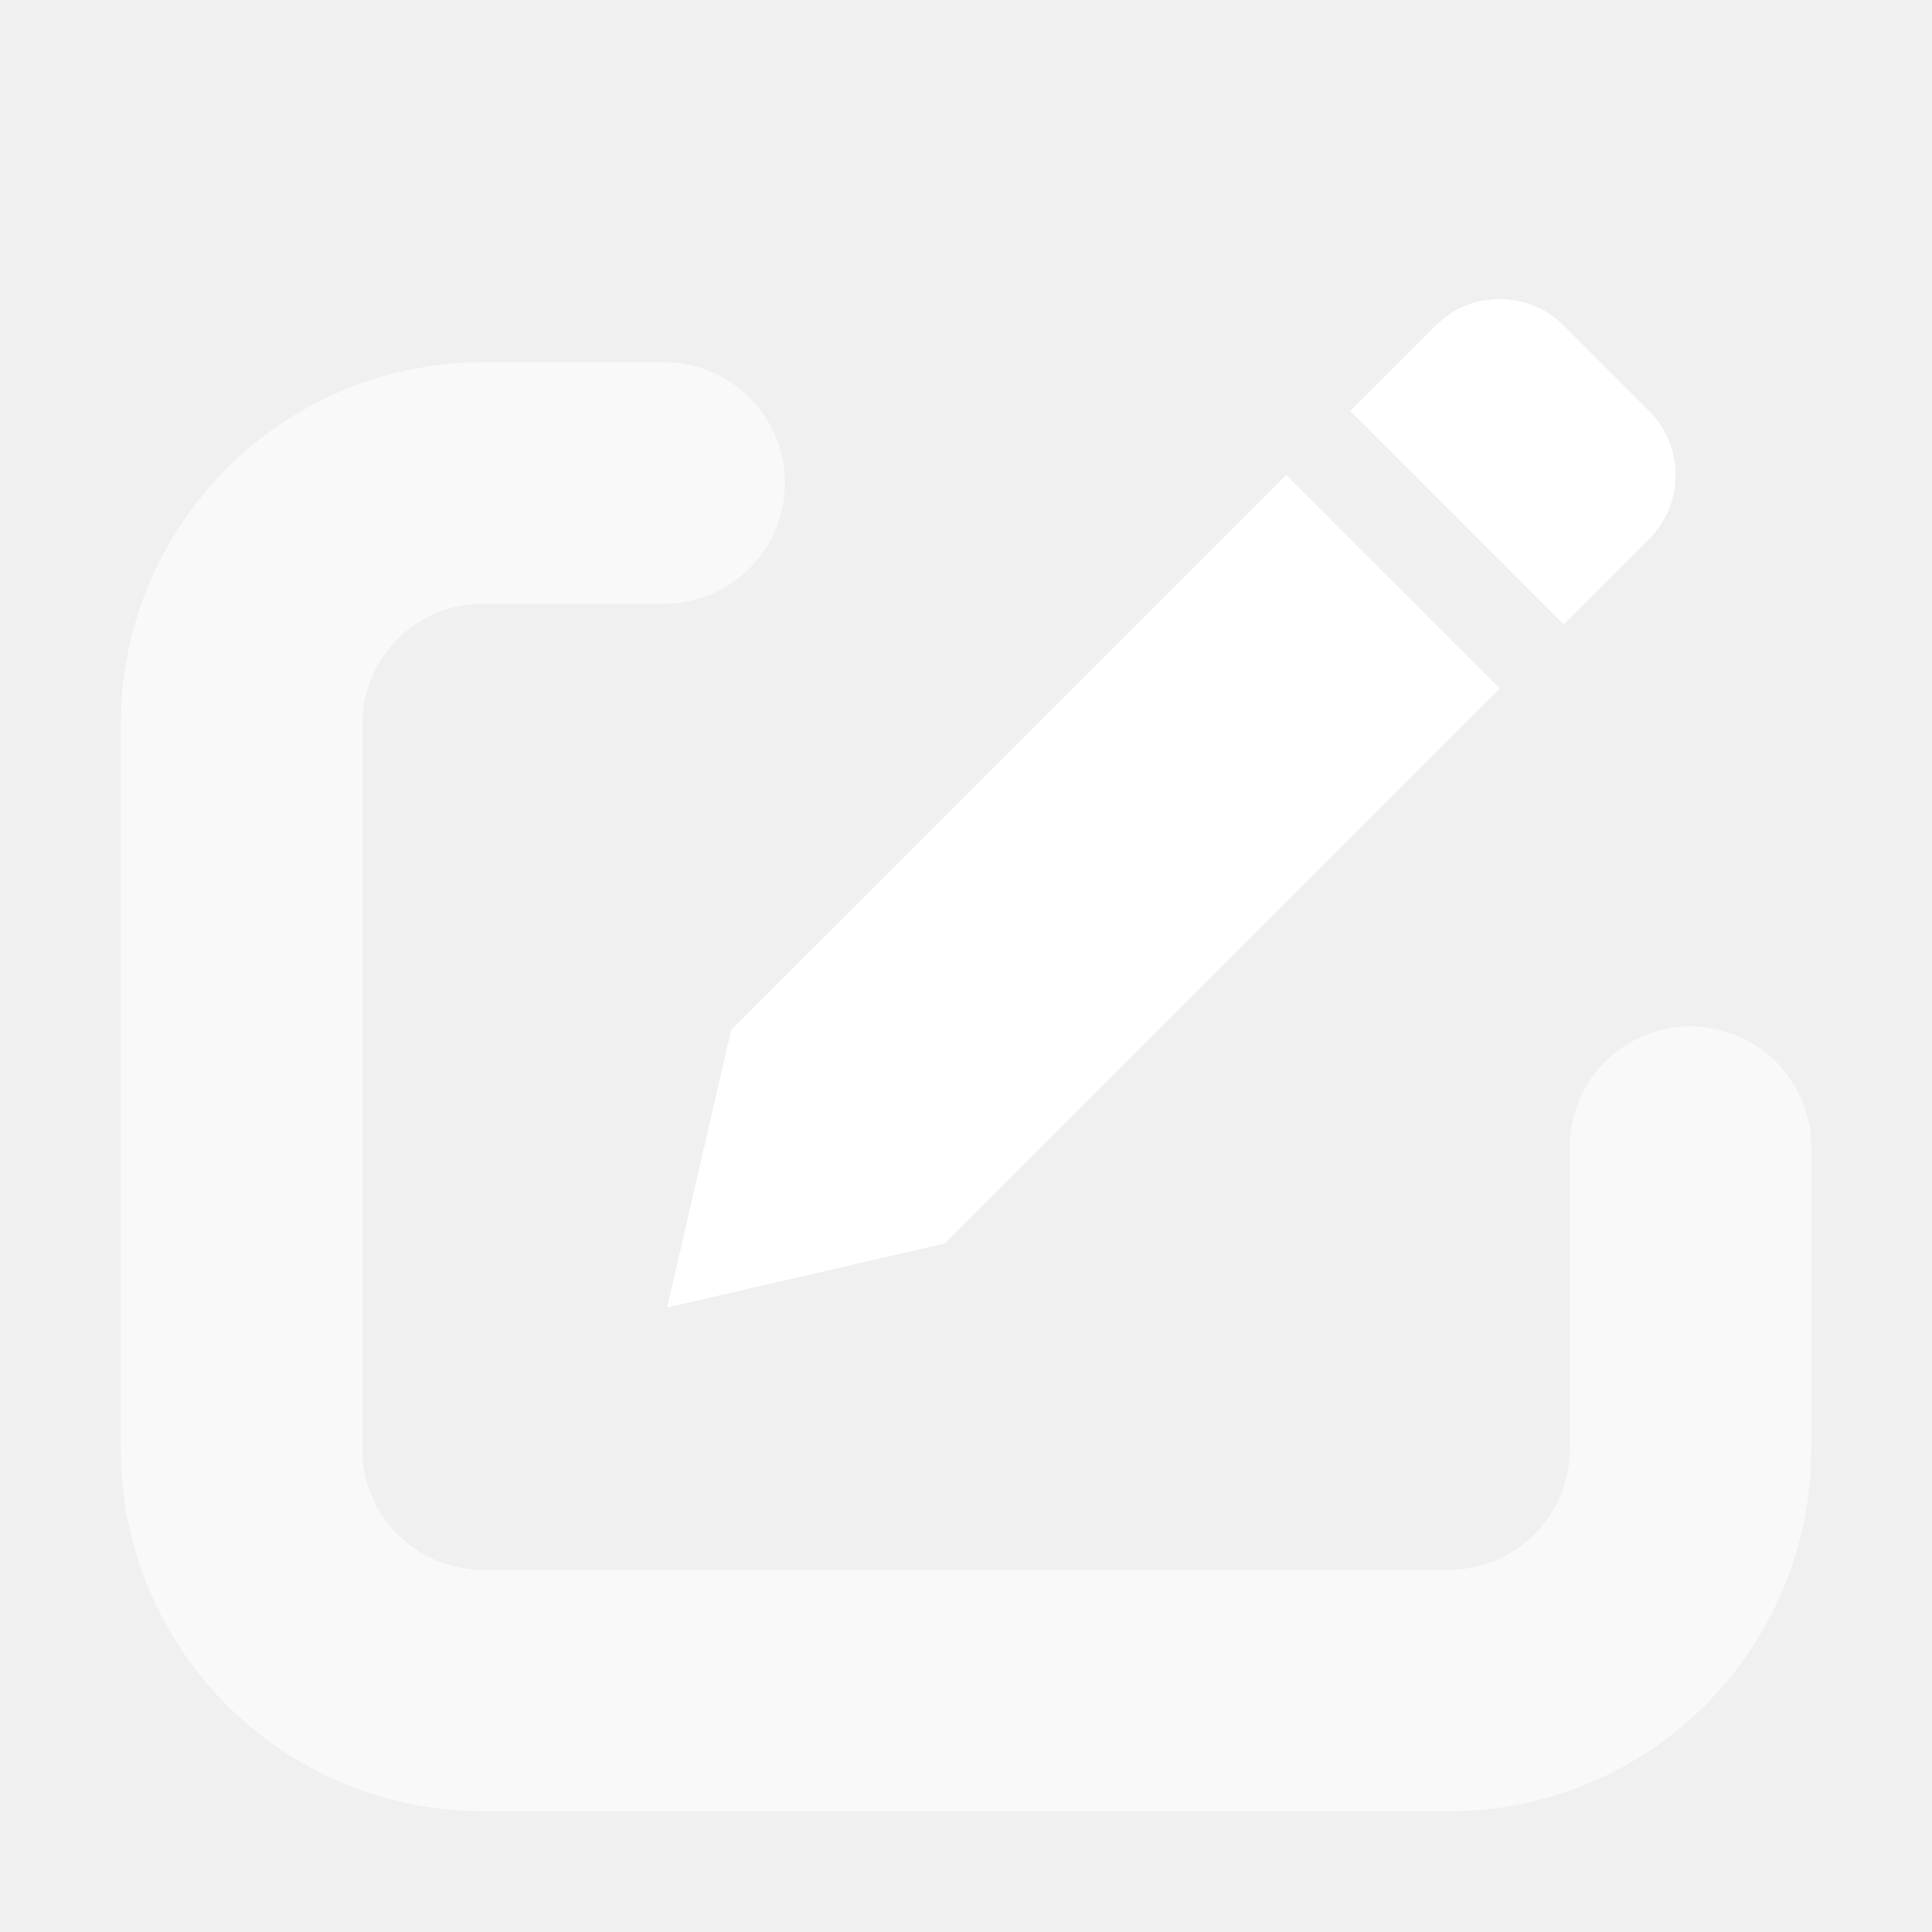
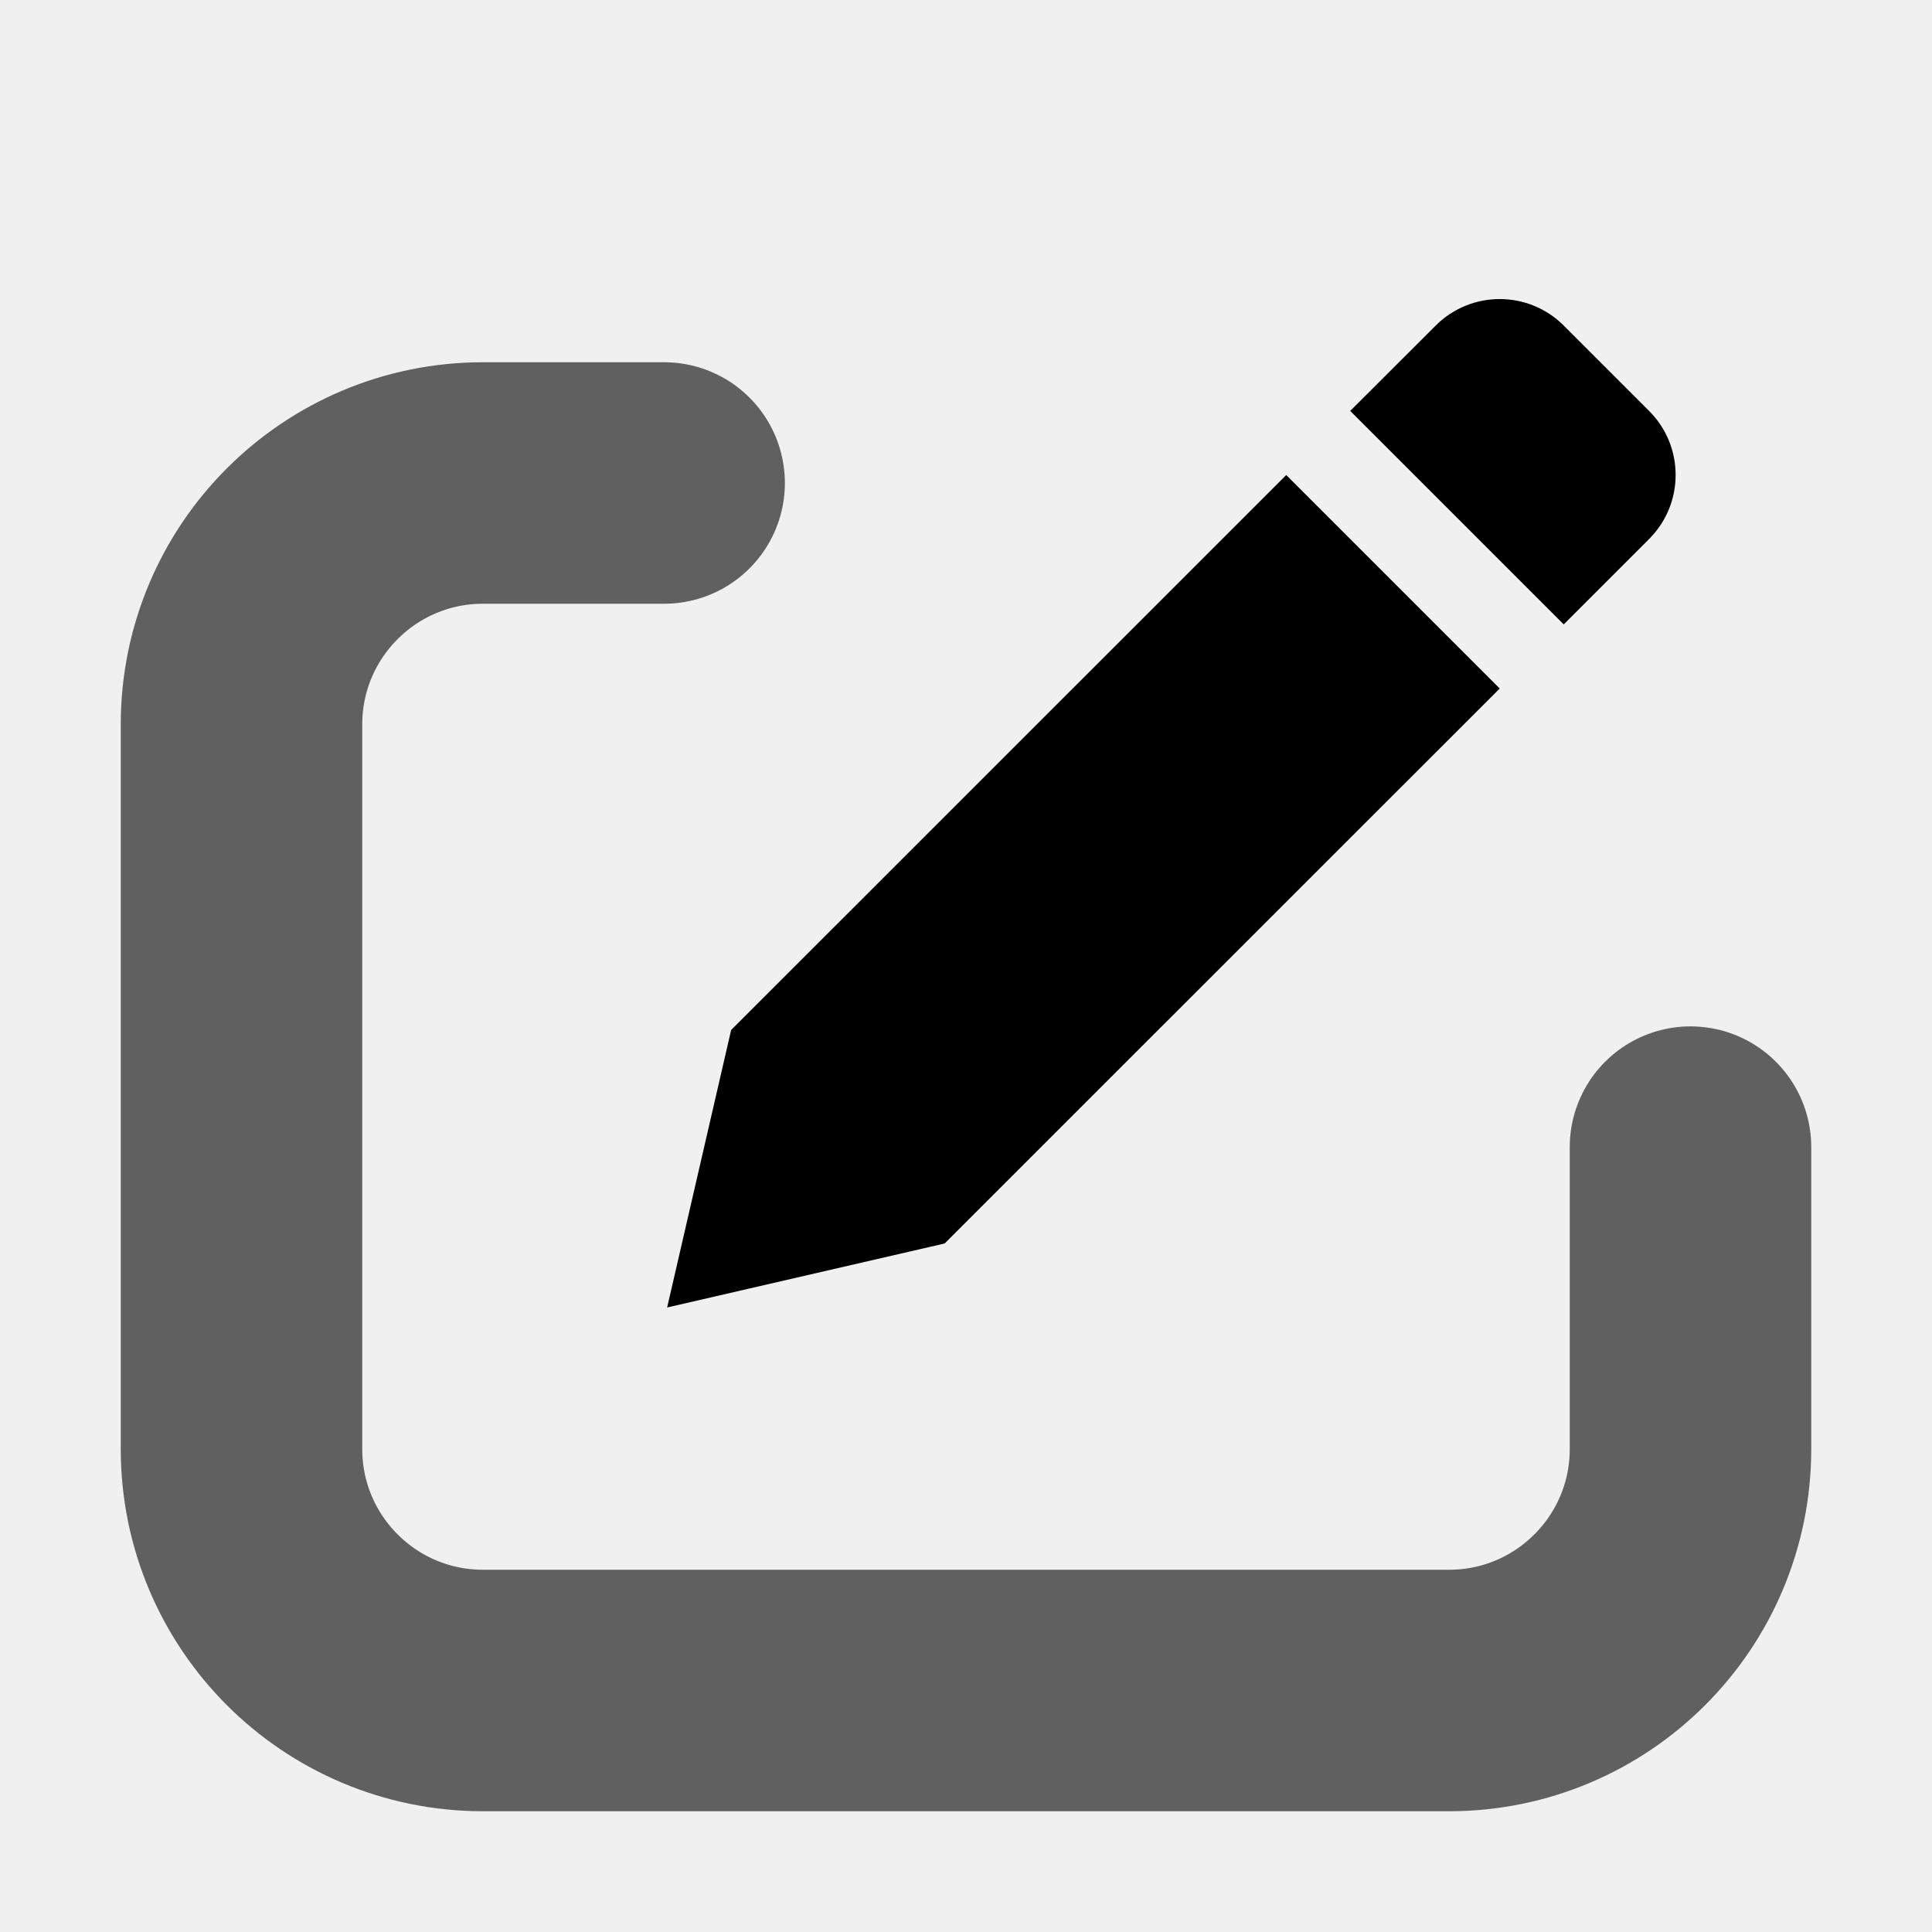
- <svg xmlns="http://www.w3.org/2000/svg" width="16" height="16">
-   <path d="M5.5 4H4a2 2 0 00-2 2v6a2 2 0 002 2h8a2 2 0 002-2V9.5" fill="none" stroke="#fff" stroke-width="2" stroke-linecap="round" opacity=".6" />
-   <path d="M11.89 2.696a.75.75 0 011.06 0l.707.707a.75.75 0 010 1.061l-.707.707-1.768-1.768zm-1.238 1.238 1.768 1.768-4.597 4.596-2.298.53.53-2.298z" fill="#fff" />
+ <svg xmlns="http://www.w3.org/2000/svg" width="16" height="16" viewBox="0 0 16 16">
+   <path d="M5.5 4H4a2 2 0 00-2 2v6a2 2 0 002 2h8a2 2 0 002-2V9.5" fill="none" stroke="currentColor" stroke-width="2" stroke-linecap="round" opacity=".6" />
+   <path d="M11.89 2.696a.75.75 0 011.06 0l.707.707a.75.75 0 010 1.061l-.707.707-1.768-1.768zm-1.238 1.238 1.768 1.768-4.597 4.596-2.298.53.53-2.298z" fill="currentColor" />
</svg>
